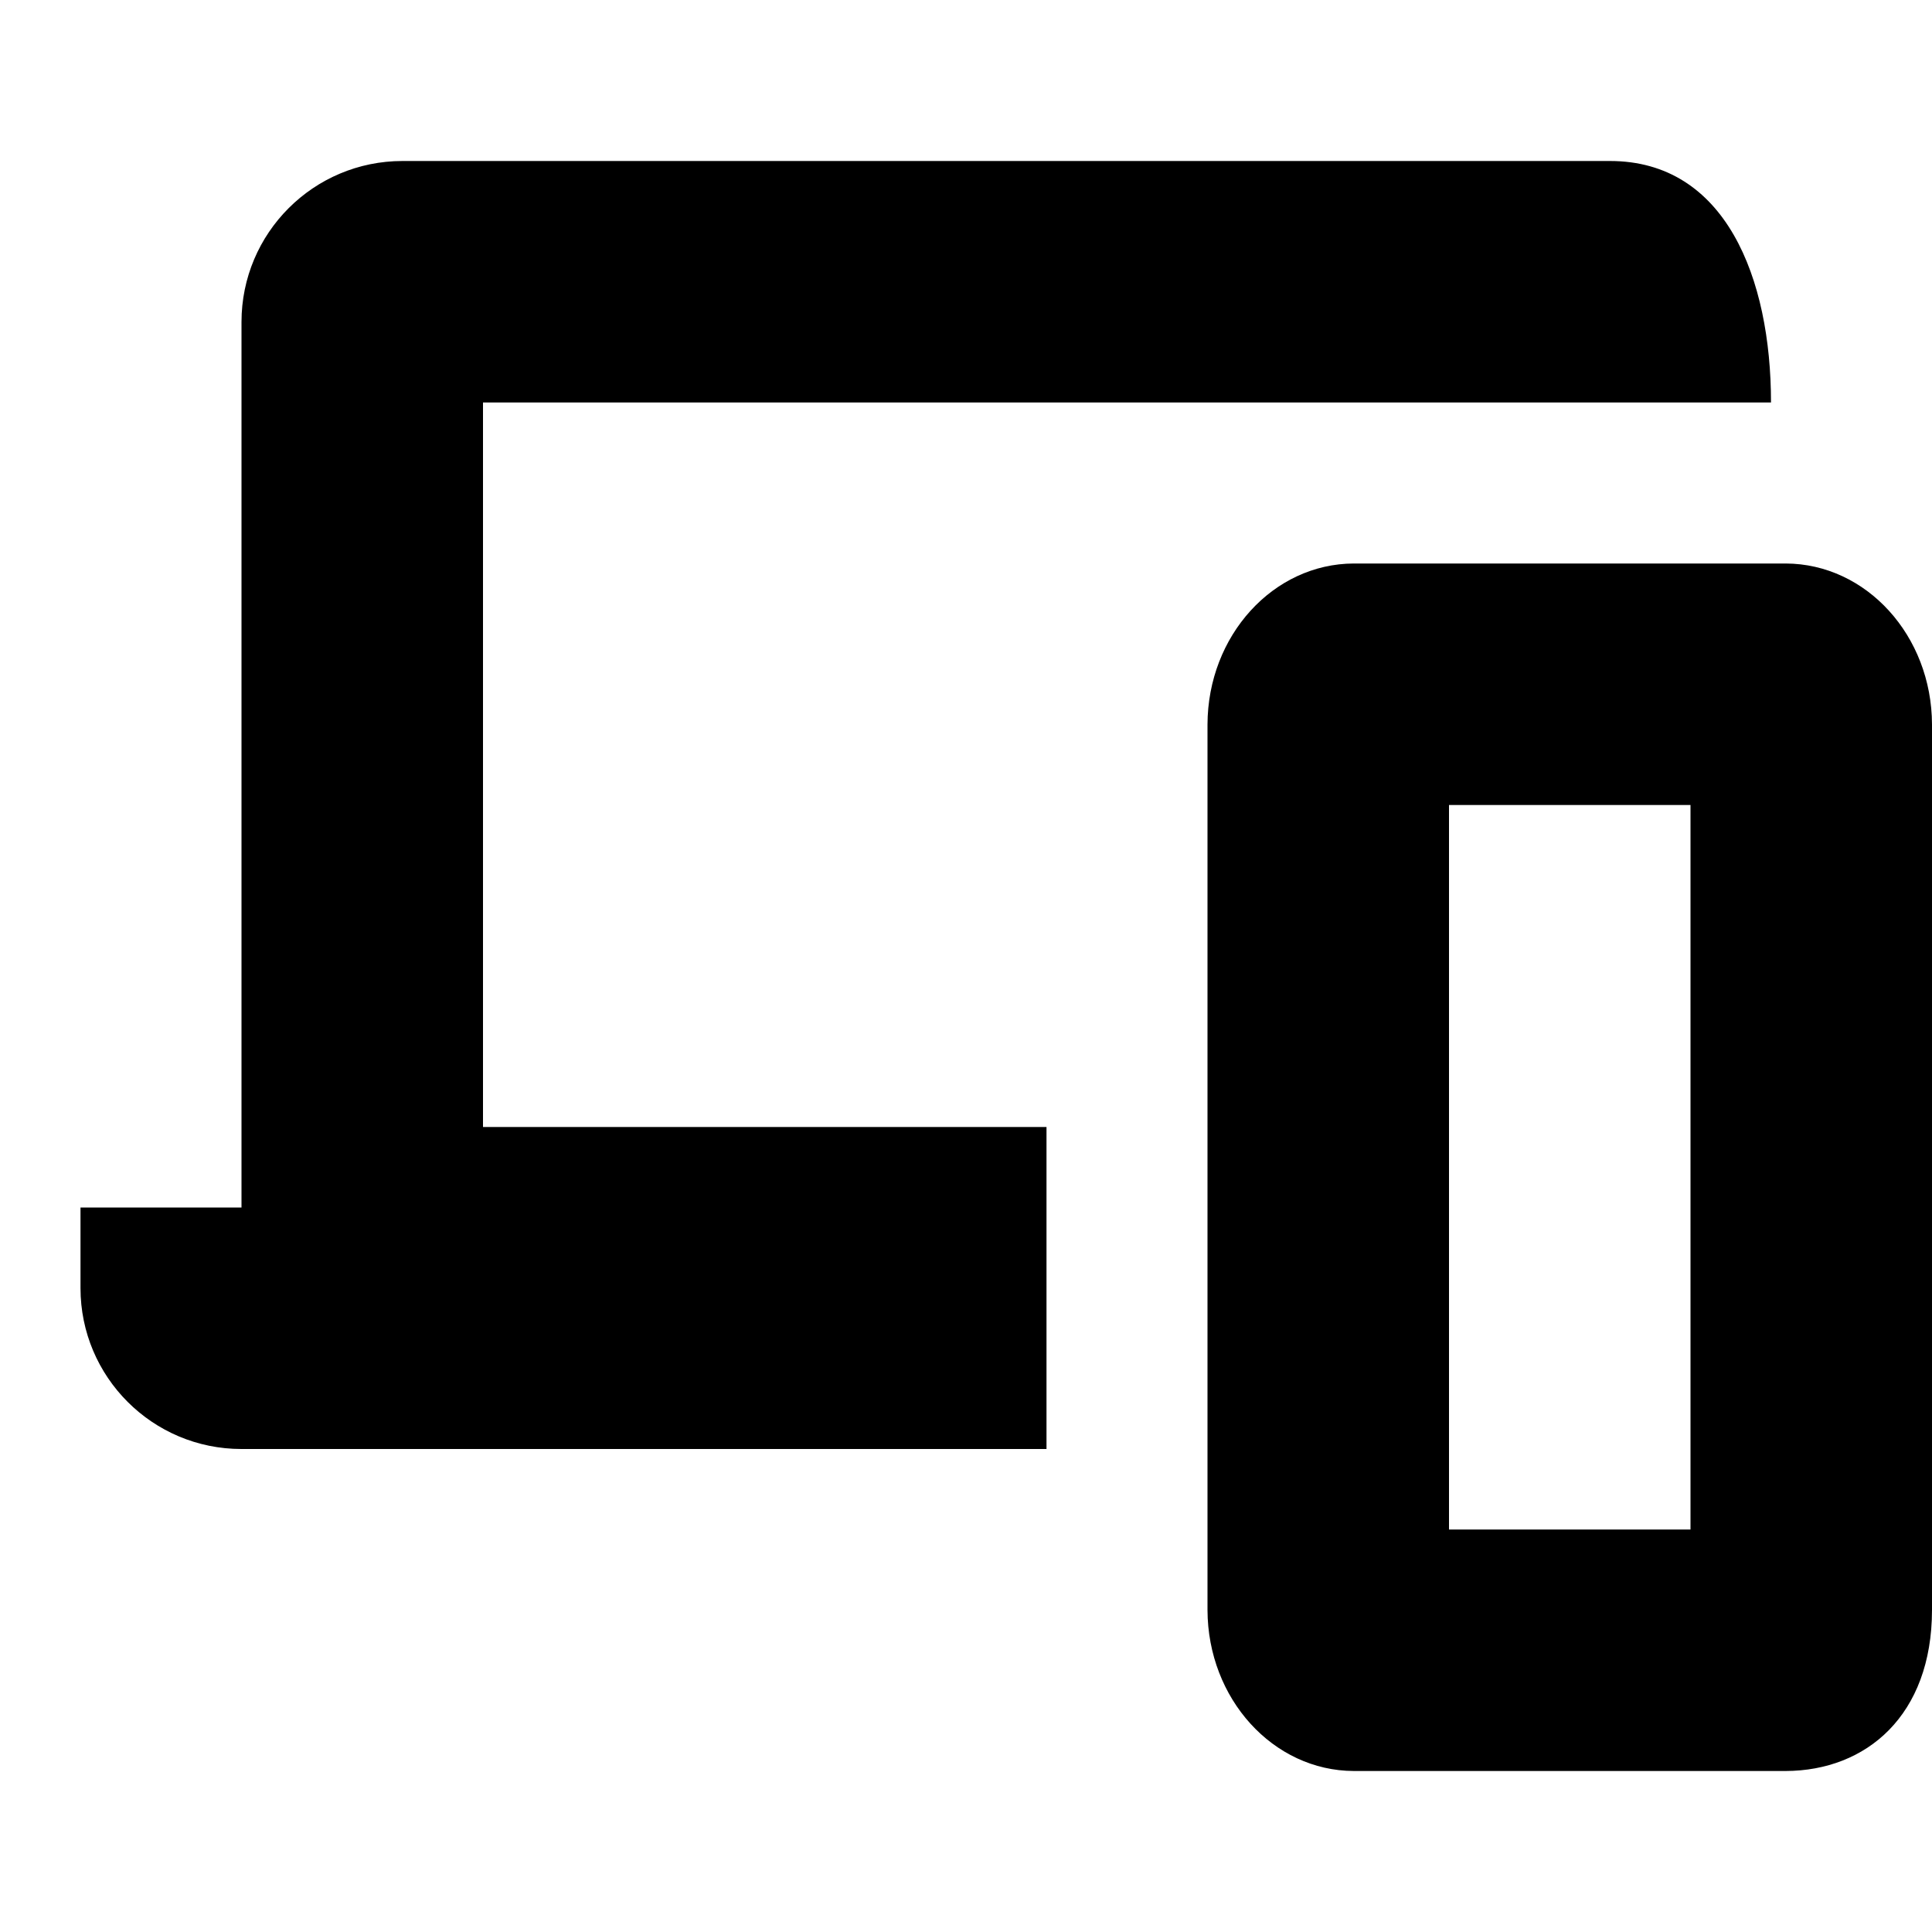
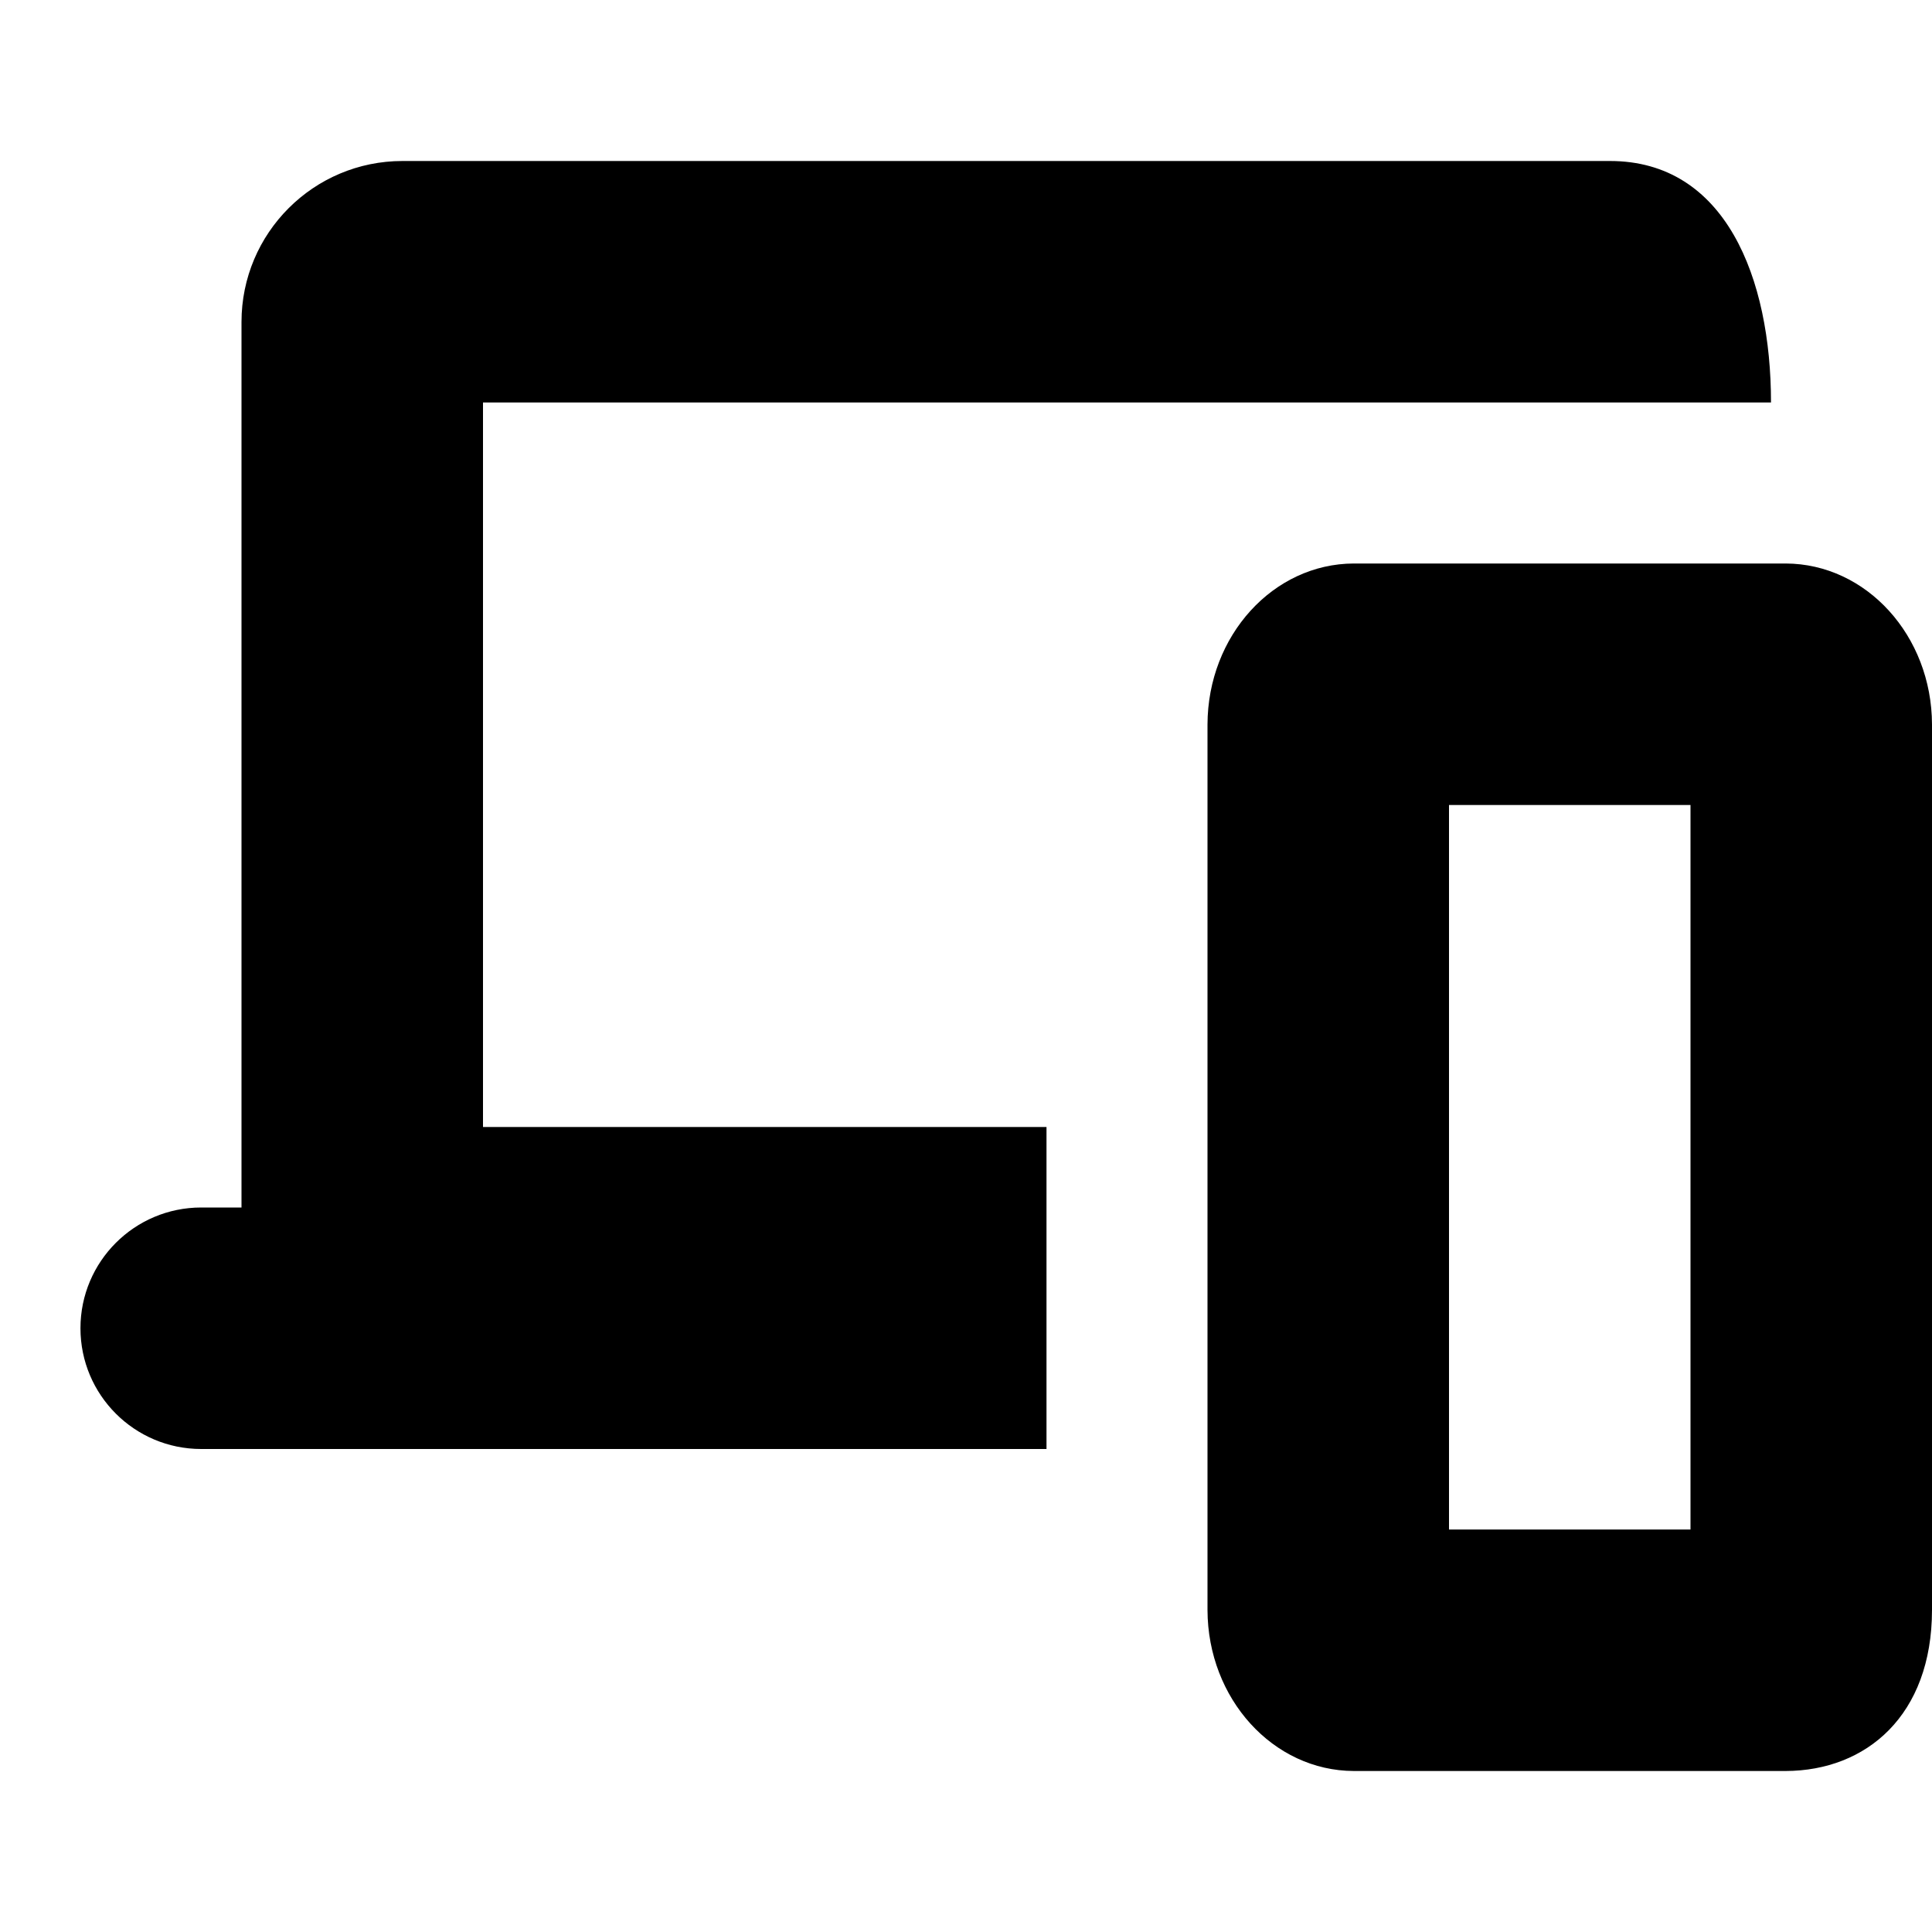
<svg xmlns="http://www.w3.org/2000/svg" width="24" height="24" viewBox="0 0 24 24">
-   <path fill="#000" fill-rule="nonzero" d="M13 14H6V5h16c0-1.547-.565-3-2-3H5a2 2 0 0 0-2 2v11h10v-1zm0 1H1v1.001C1 17.105 1.895 18 2.999 18H13v-3zm9.182-8h-5.364c-1.003.003-1.815.897-1.818 2v11c.003 1.103.815 1.997 1.818 2h5.364c1.003-.003 1.817-.691 1.818-2V9c-.003-1.103-.815-1.997-1.818-2zM21 19h-3v-9h3v9z" />
+   <path fill="#000" fill-rule="nonzero" d="M13 14H6V5h16c0-1.547-.565-3-2-3H5a2 2 0 0 0-2 2v11h10v-1zm0 1H2.5a1.5 1.5 0 1 0-.001 3H13v-3zm9.182-8h-5.364c-1.003.003-1.815.897-1.818 2v11c.003 1.103.815 1.997 1.818 2h5.364c1.003-.003 1.817-.691 1.818-2V9c-.003-1.103-.815-1.997-1.818-2zM21 19h-3v-9h3v9z" />
</svg>
